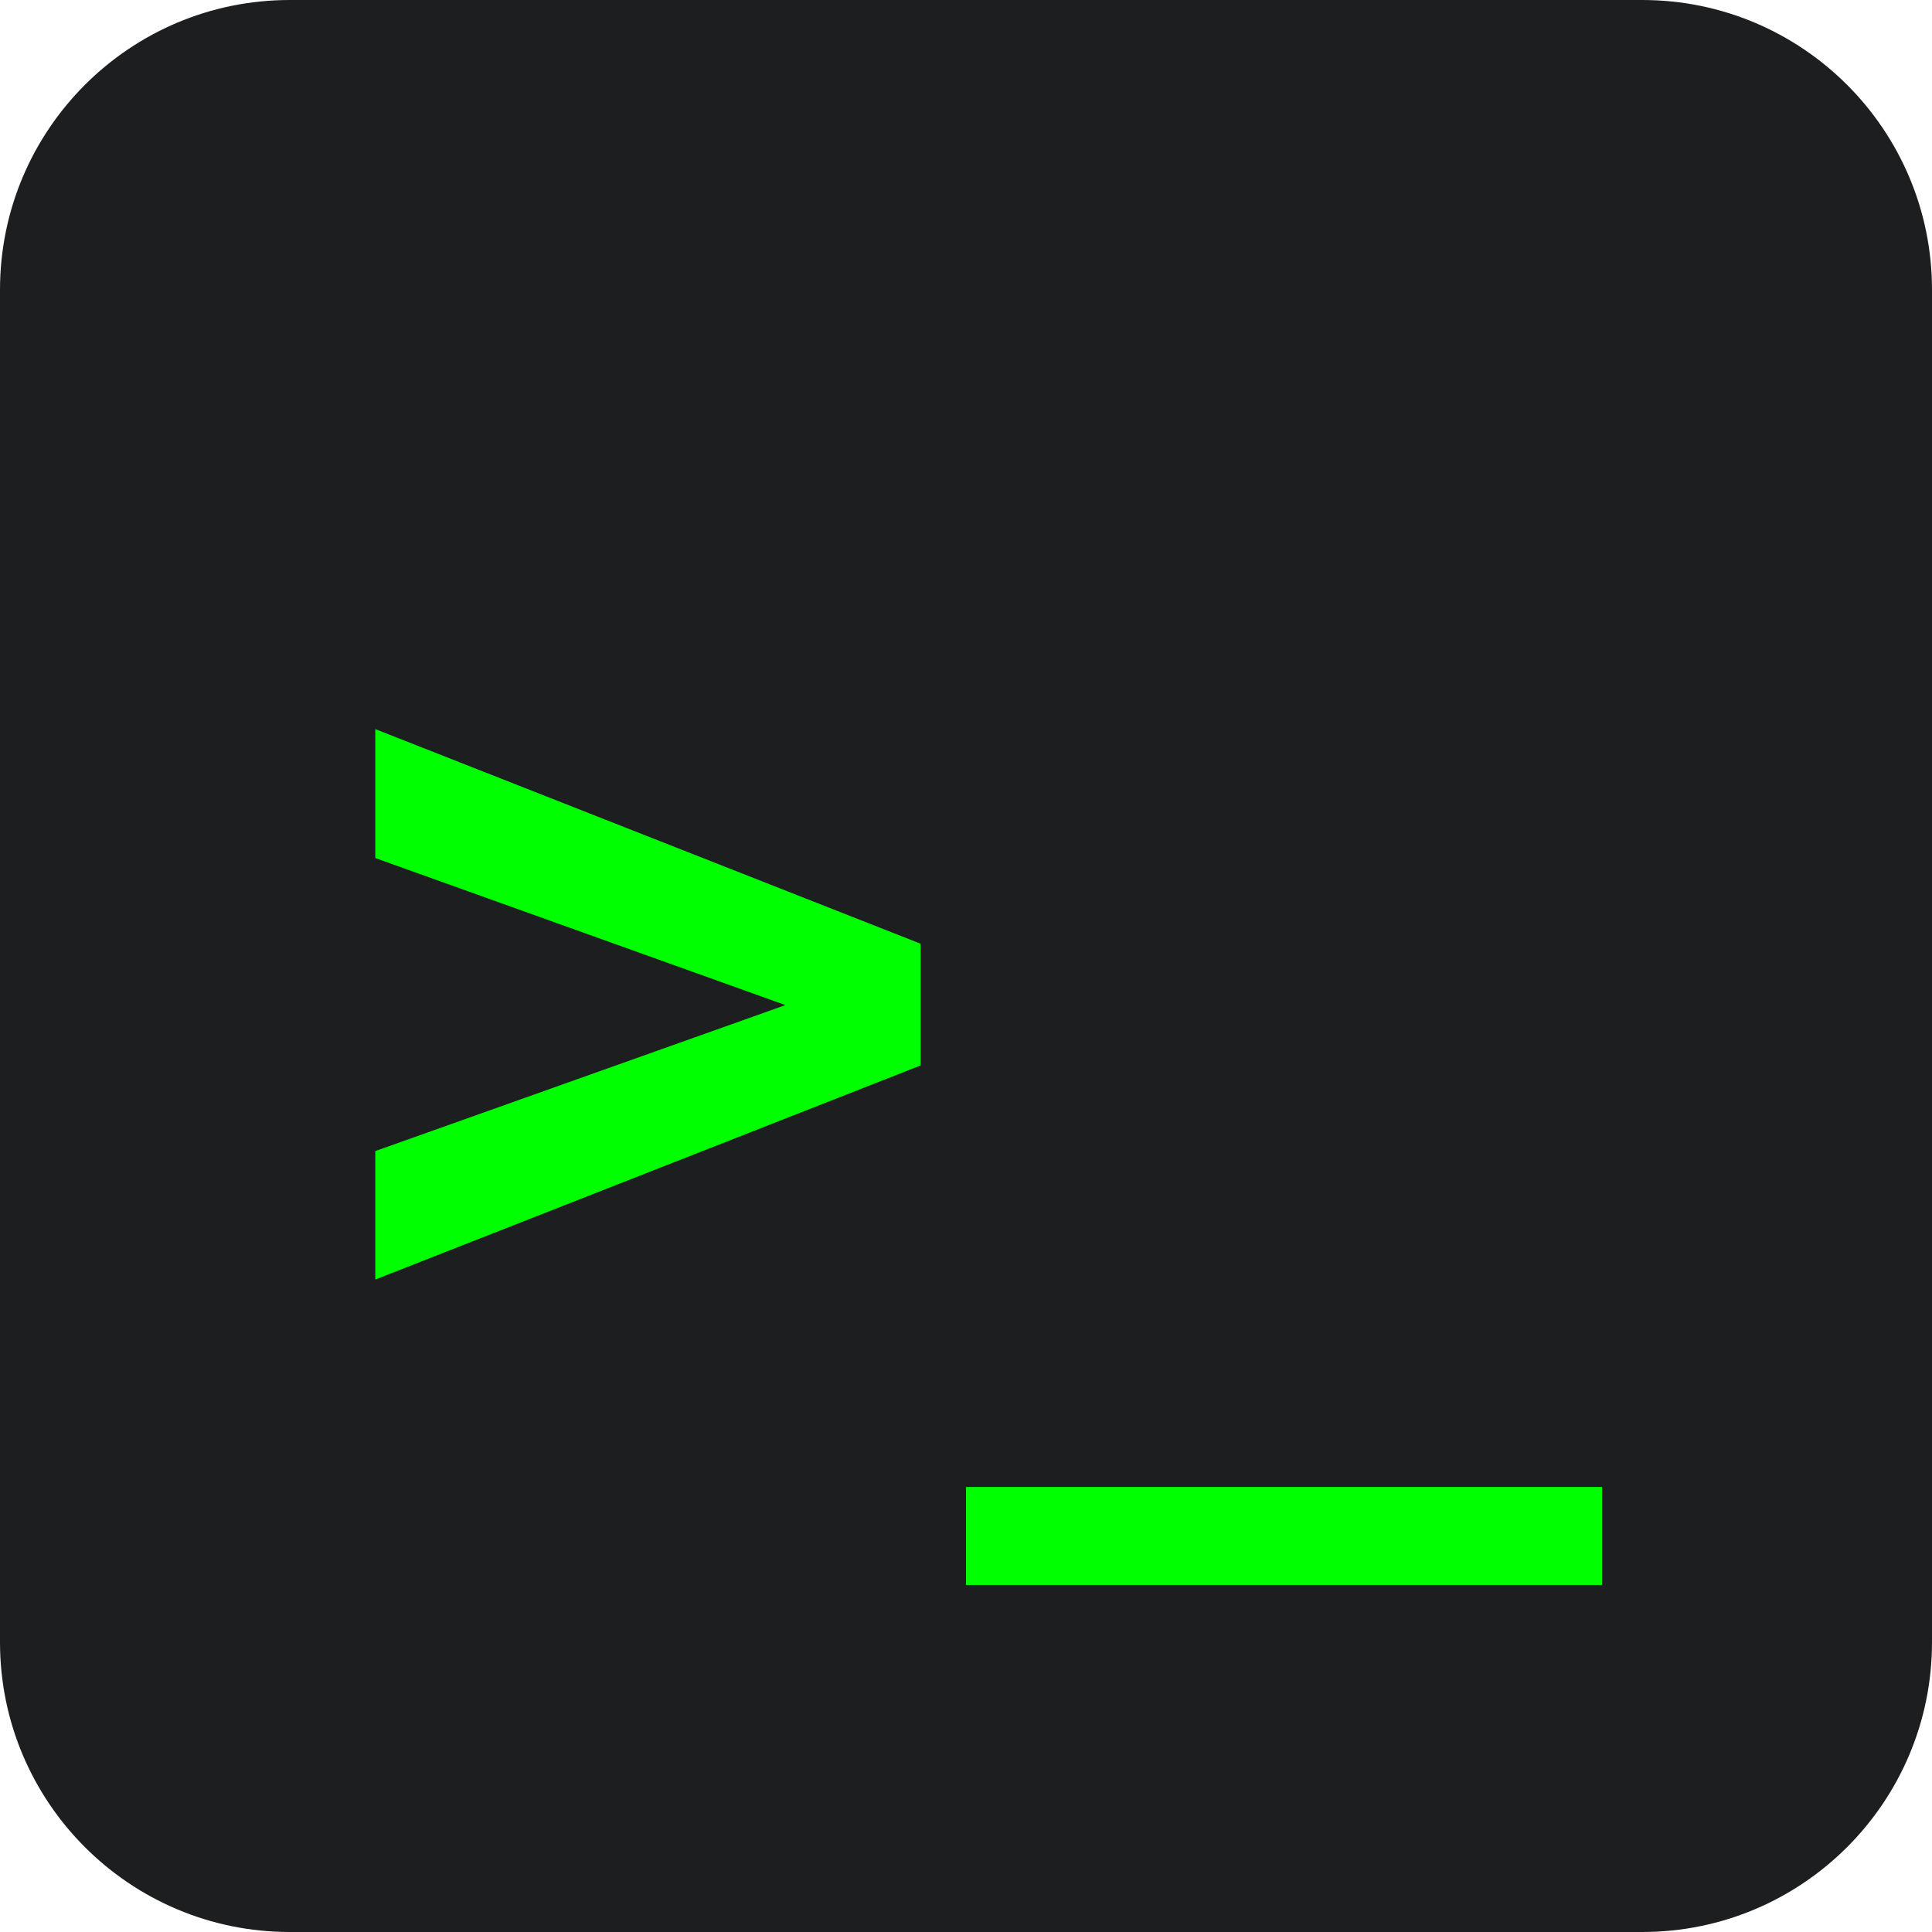
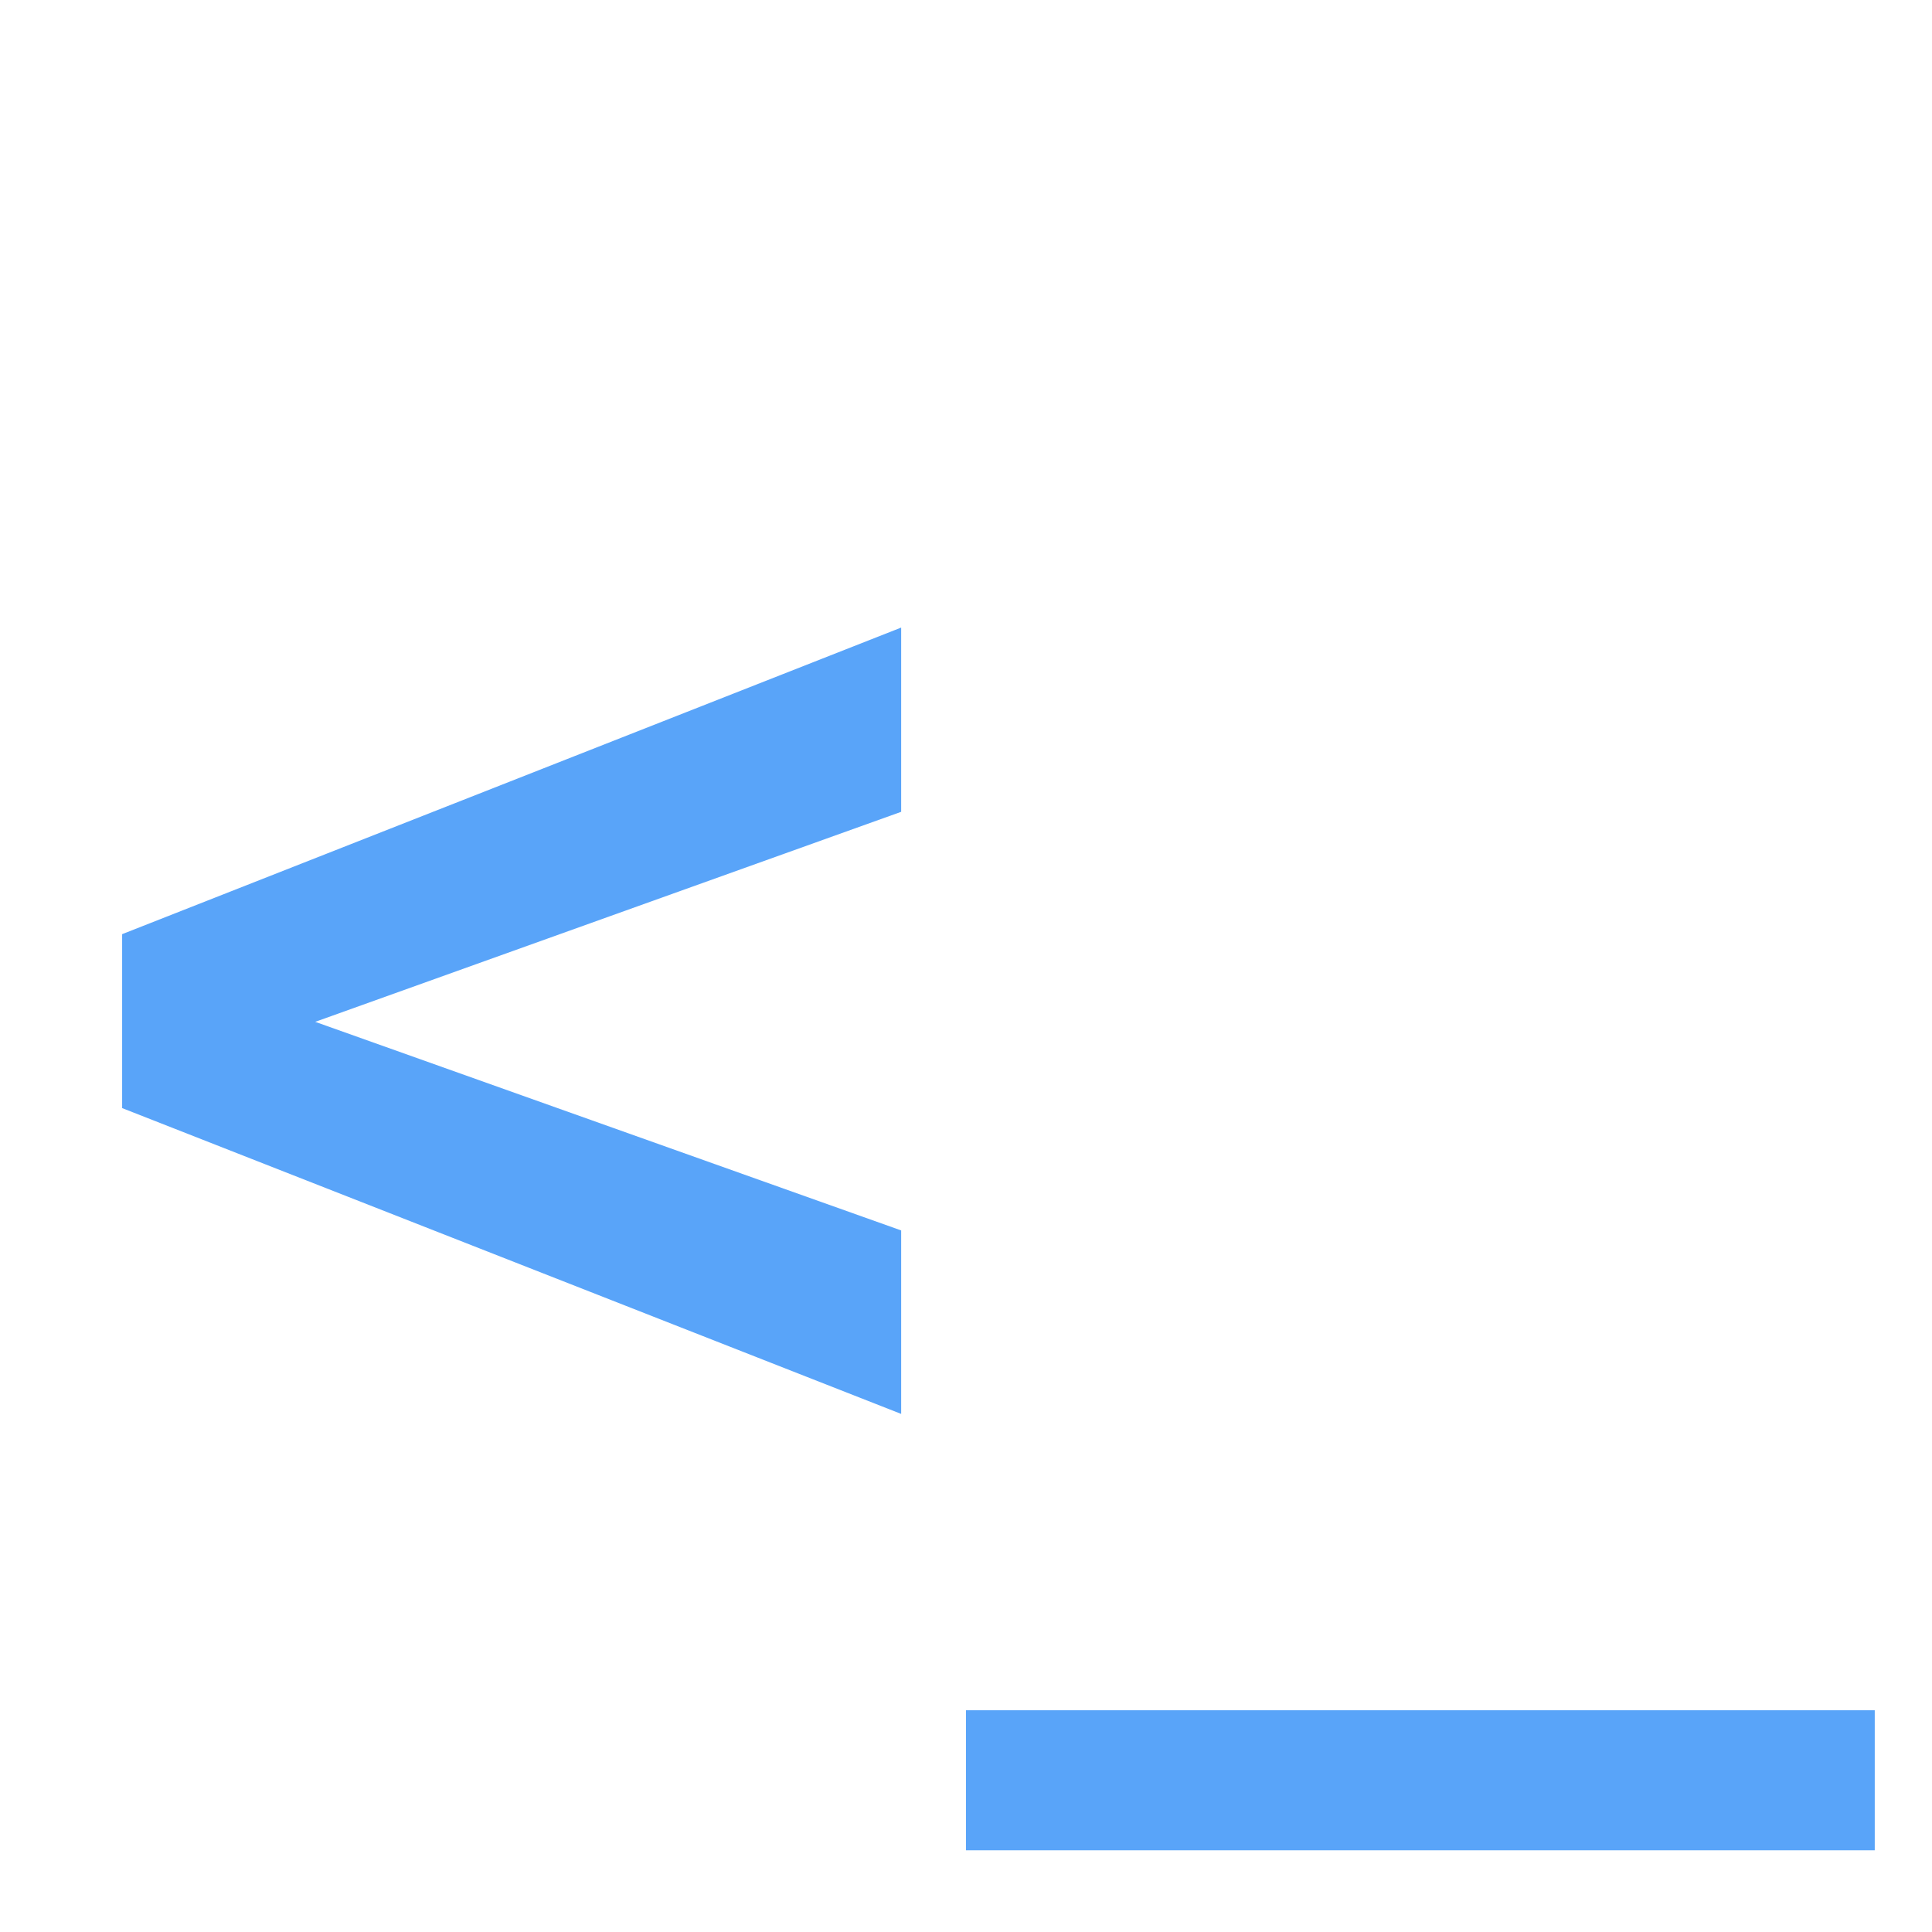
<svg xmlns="http://www.w3.org/2000/svg" viewBox="0 0 512 512">
-   <rect width="512" height="512" rx="15%" fill="#1d1e20" />
-   <text x="50%" y="50%" font-family="monospace" font-weight="bold" font-size="280" fill="#00ff00" text-anchor="middle" dy=".35em">&gt;_</text>
+   <text x="50%" y="50%" font-family="monospace" font-weight="bold" font-size="400" fill="#59a4f9" text-anchor="middle" dy=".35em">&lt;_</text>
</svg>
